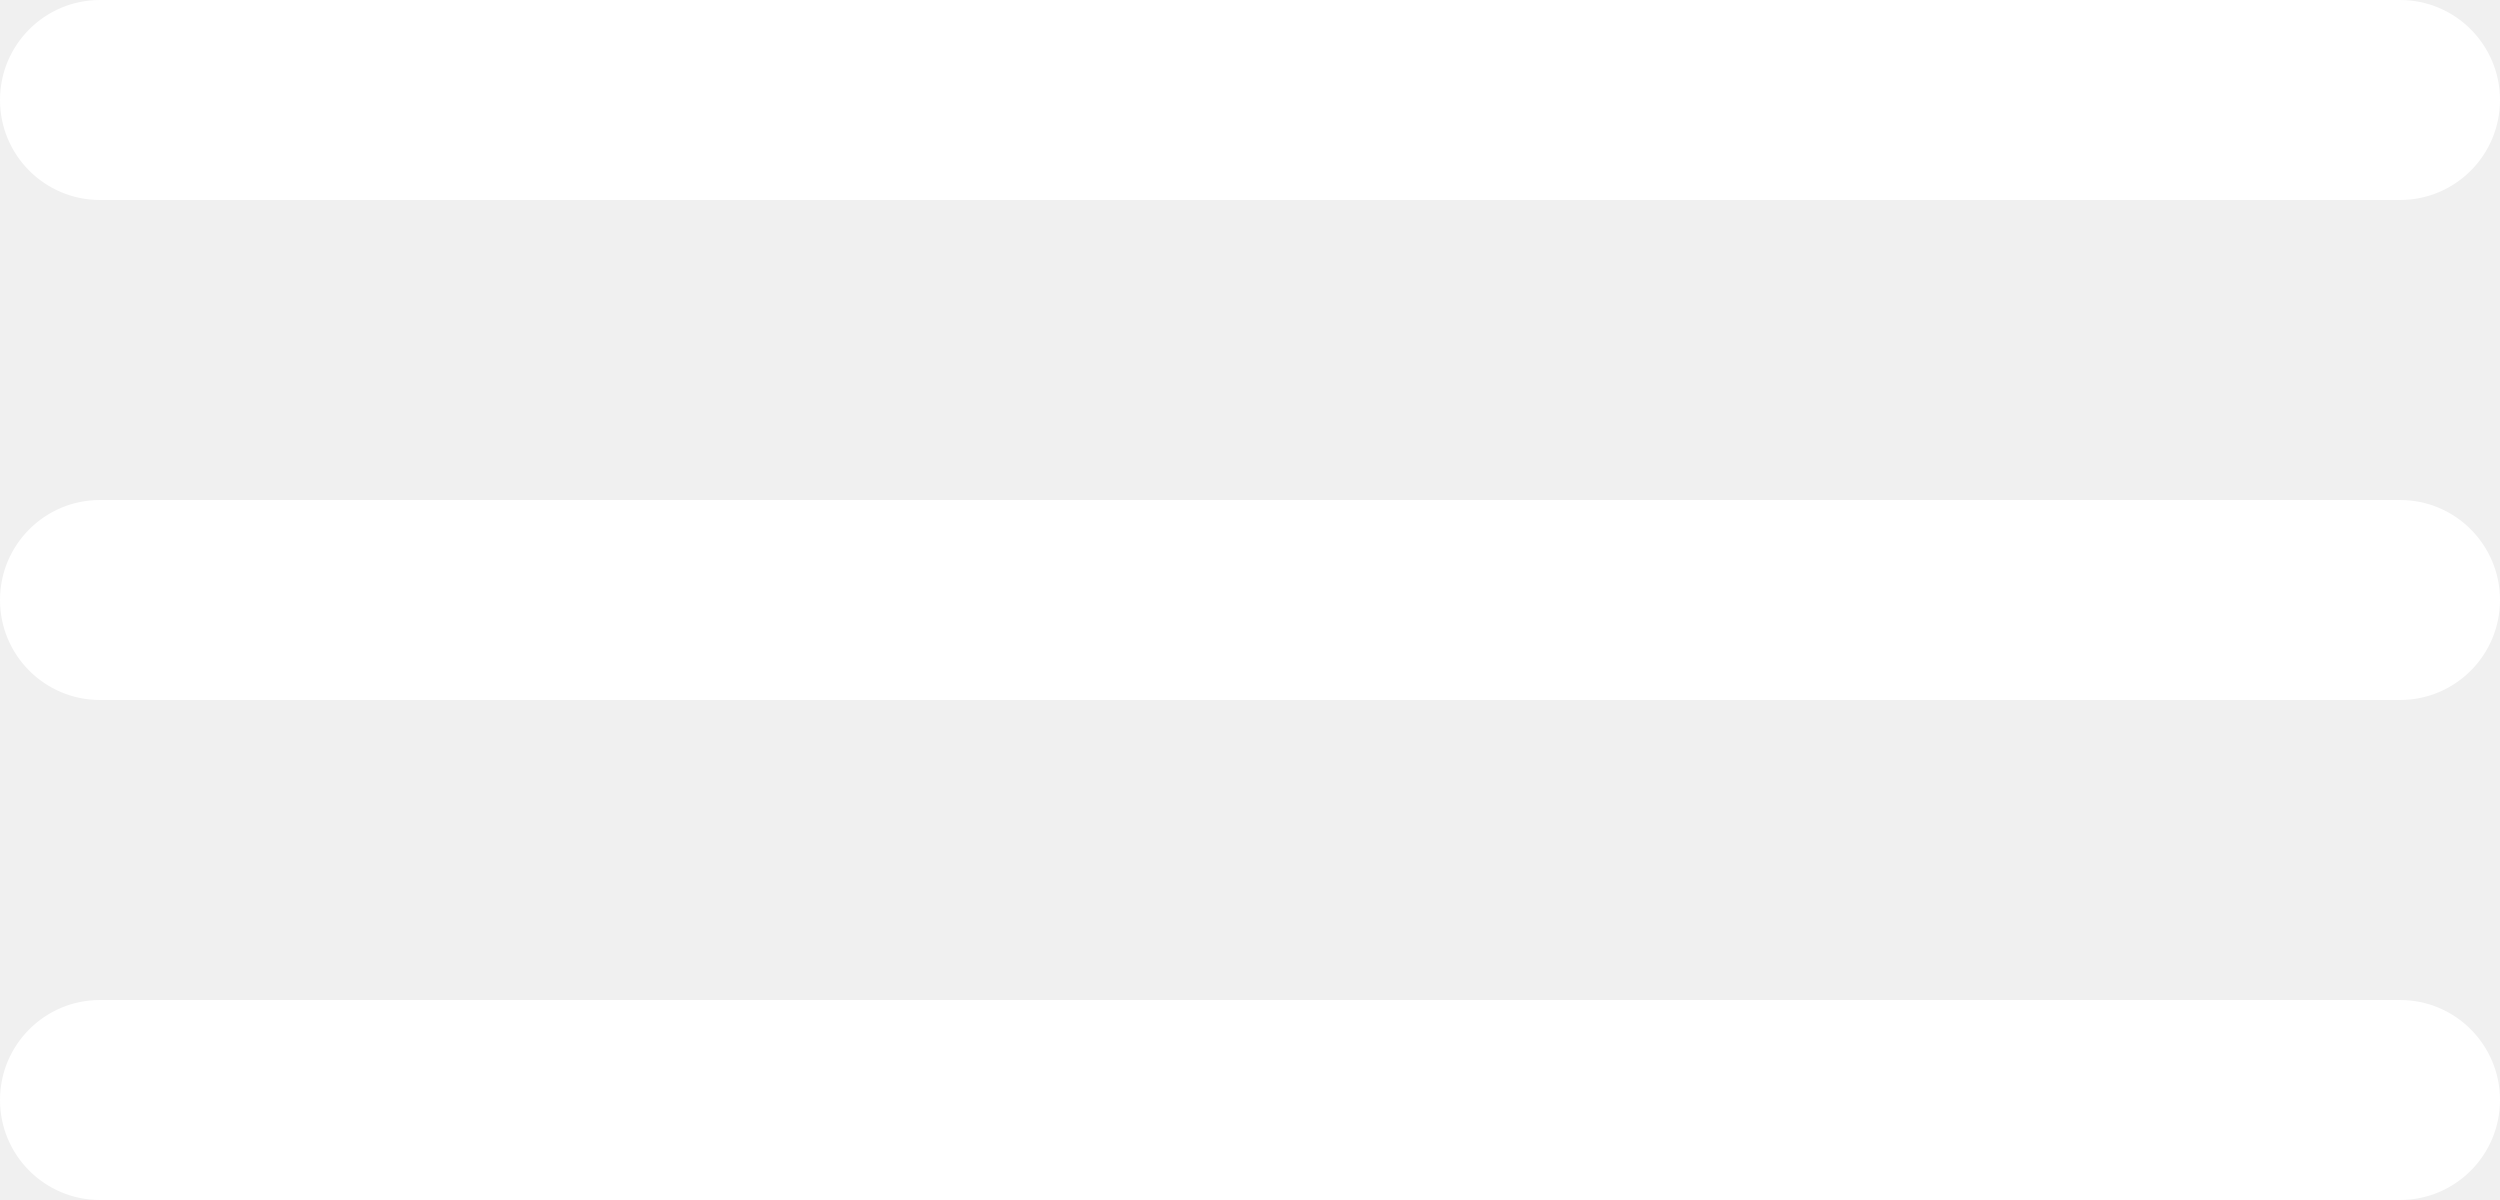
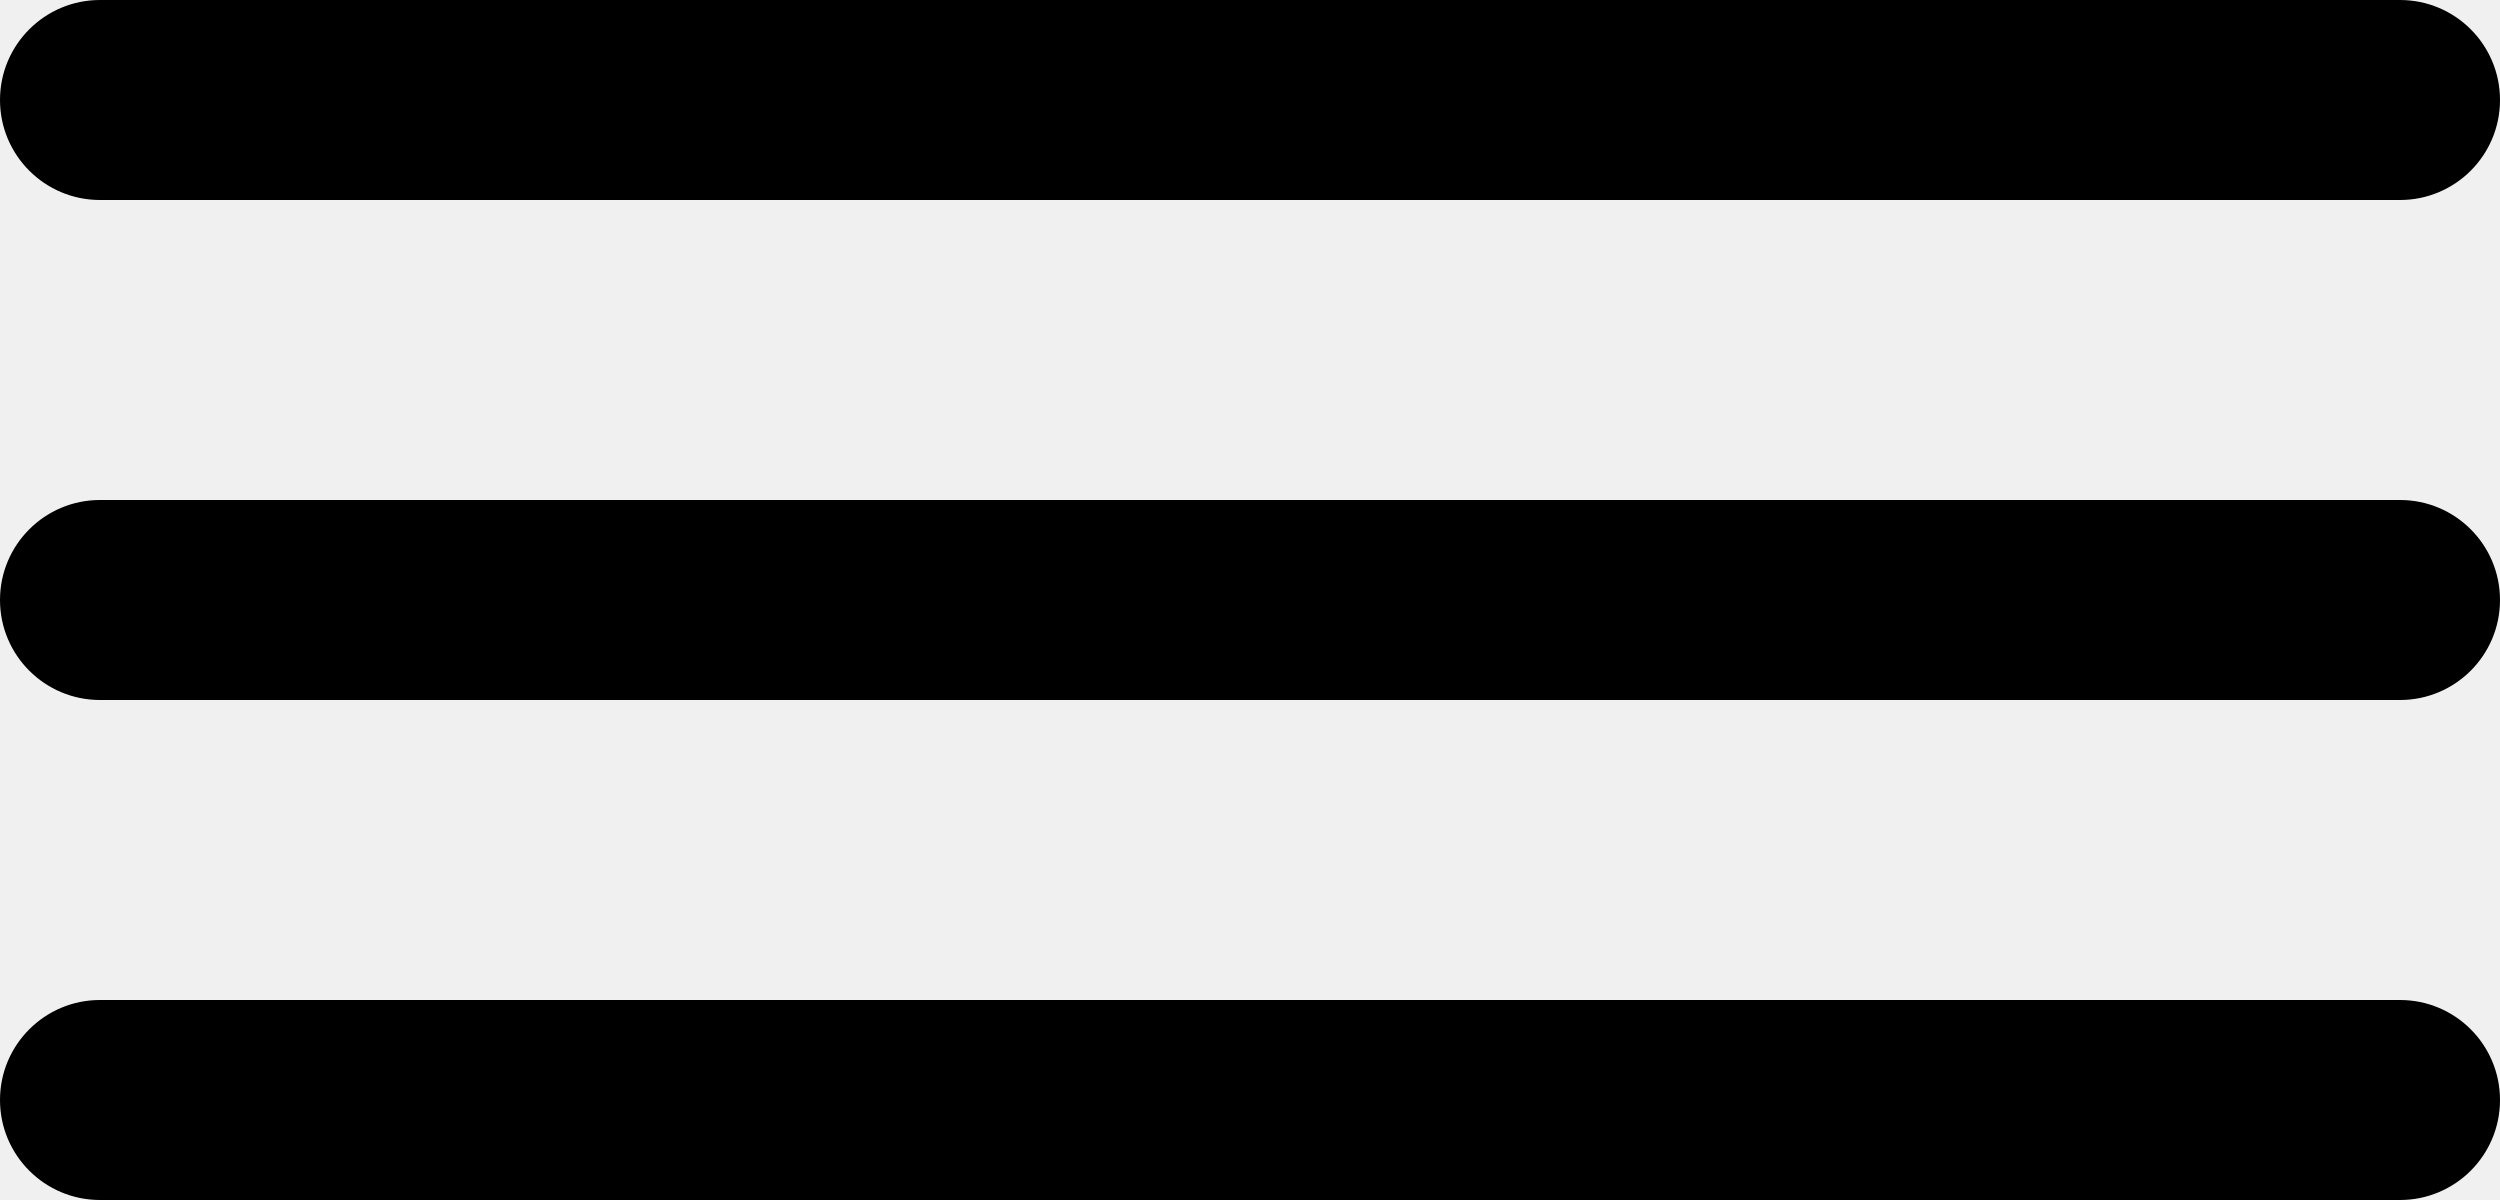
<svg xmlns="http://www.w3.org/2000/svg" width="25" height="12" viewBox="0 0 25 12" fill="none">
-   <rect width="25" height="2" rx="1" fill="white" />
-   <rect y="5" width="25" height="2" rx="1" fill="white" />
-   <rect y="10" width="25" height="2" rx="1" fill="white" />
+   <rect width="25" height="2" rx="1" fill="black" />
+   <rect y="5" width="25" height="2" rx="1" fill="black" />
+   <rect y="10" width="25" height="2" rx="1" fill="black" />
</svg>
